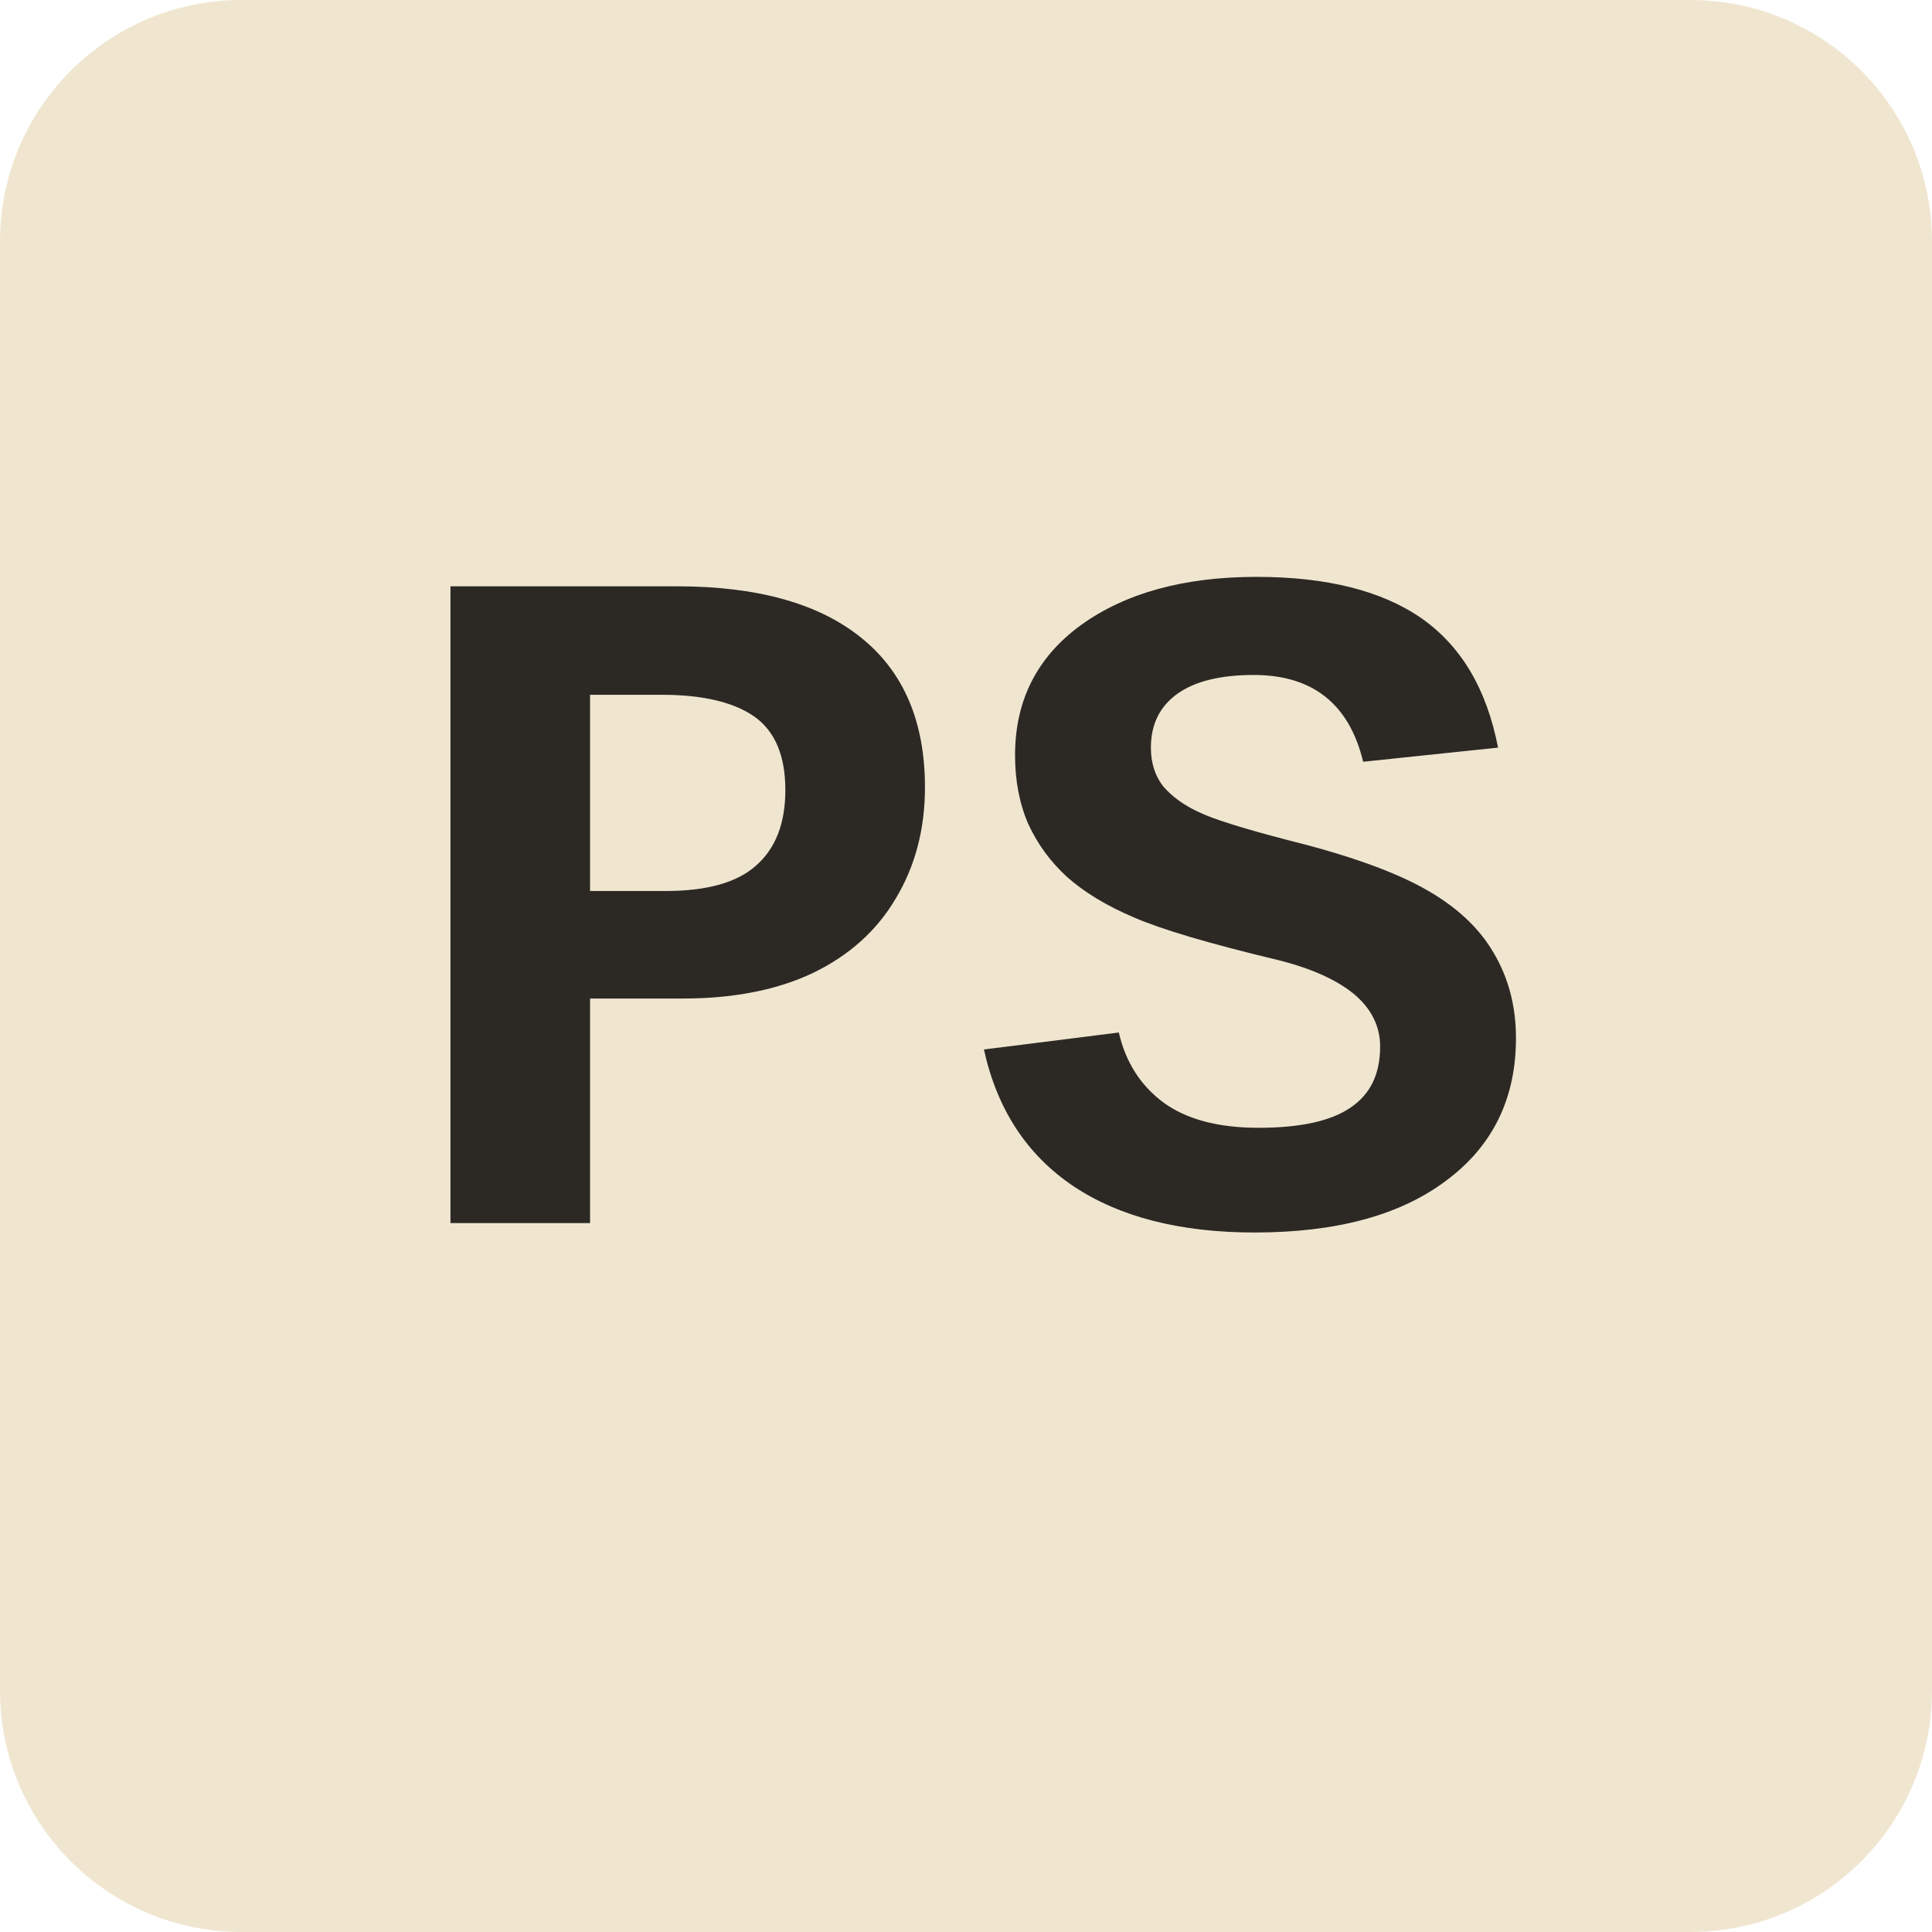
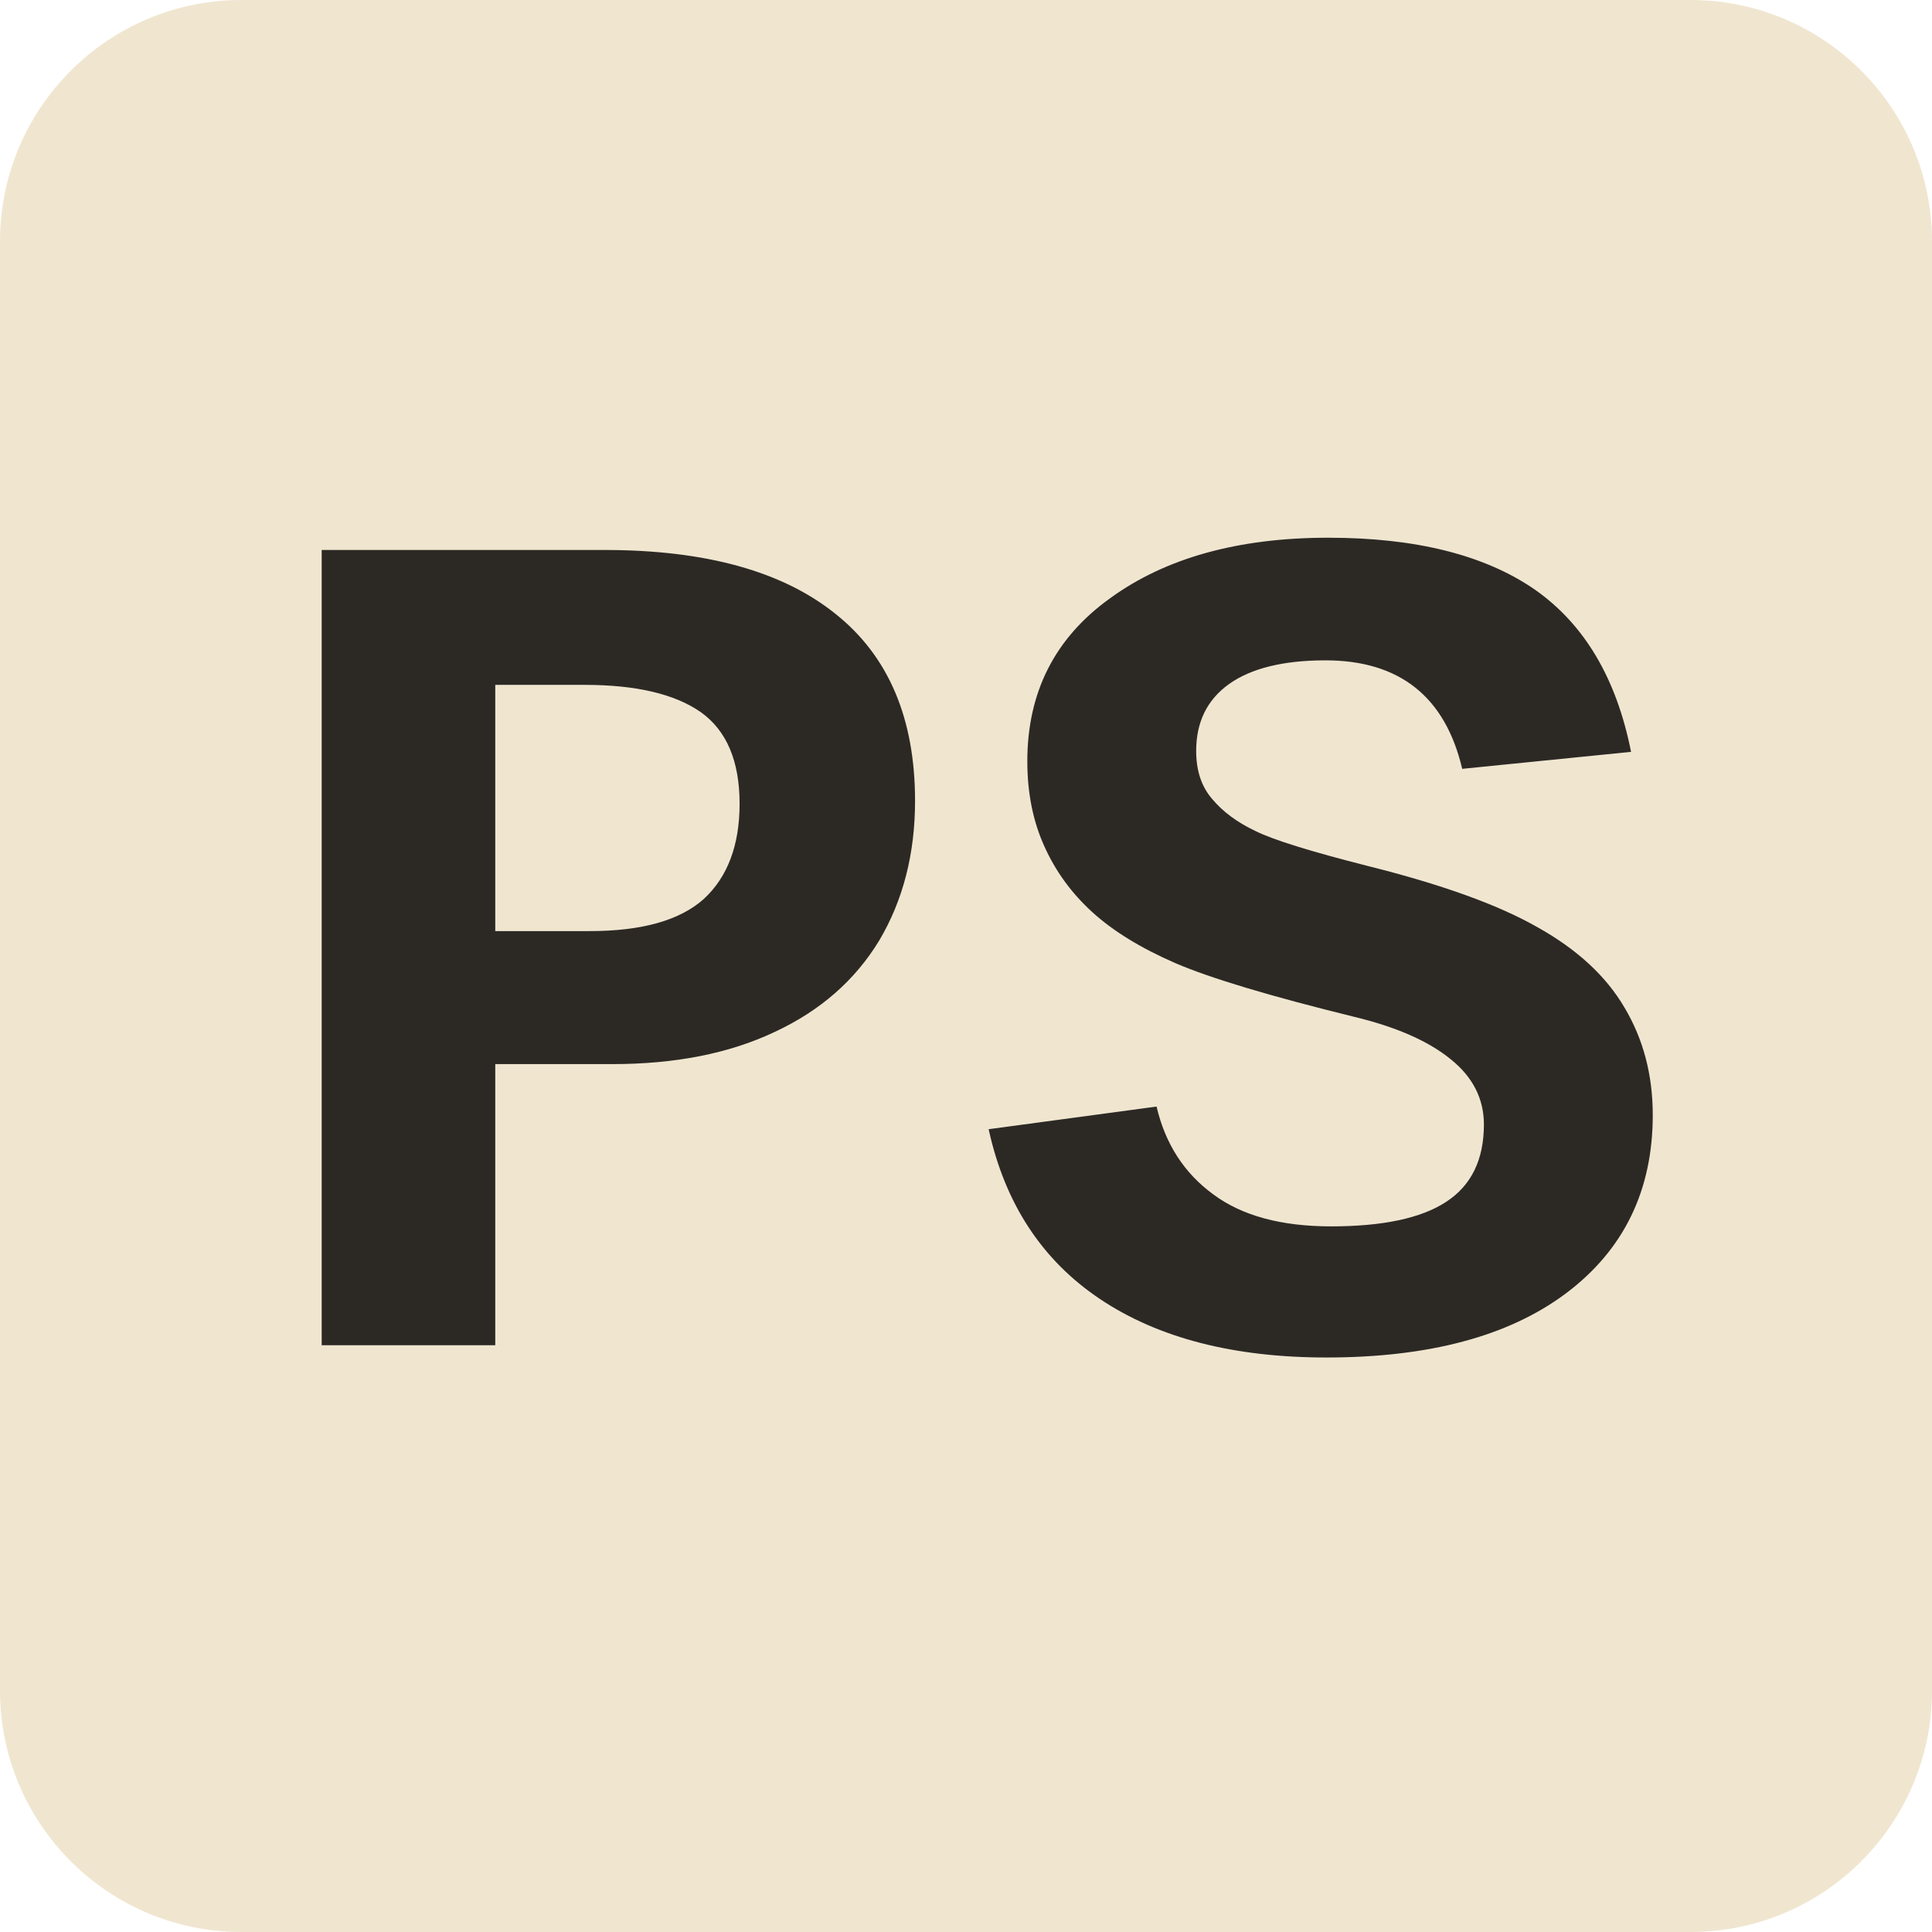
<svg xmlns="http://www.w3.org/2000/svg" viewBox="0 0 32 32">
  <rect width="32" height="32" rx="4" fill="#f0e6d0" />
-   <text x="50%" y="50%" dominant-baseline="central" font-family="Courier New, monospace" font-size="16" font-weight="bold" fill="#2c2925" text-anchor="middle">PS</text>
+   <text x="50%" y="53%" dominant-baseline="central" font-family="Courier New, monospace" font-size="20" font-weight="bold" fill="#2c2925" text-anchor="middle">PS</text>
</svg>
